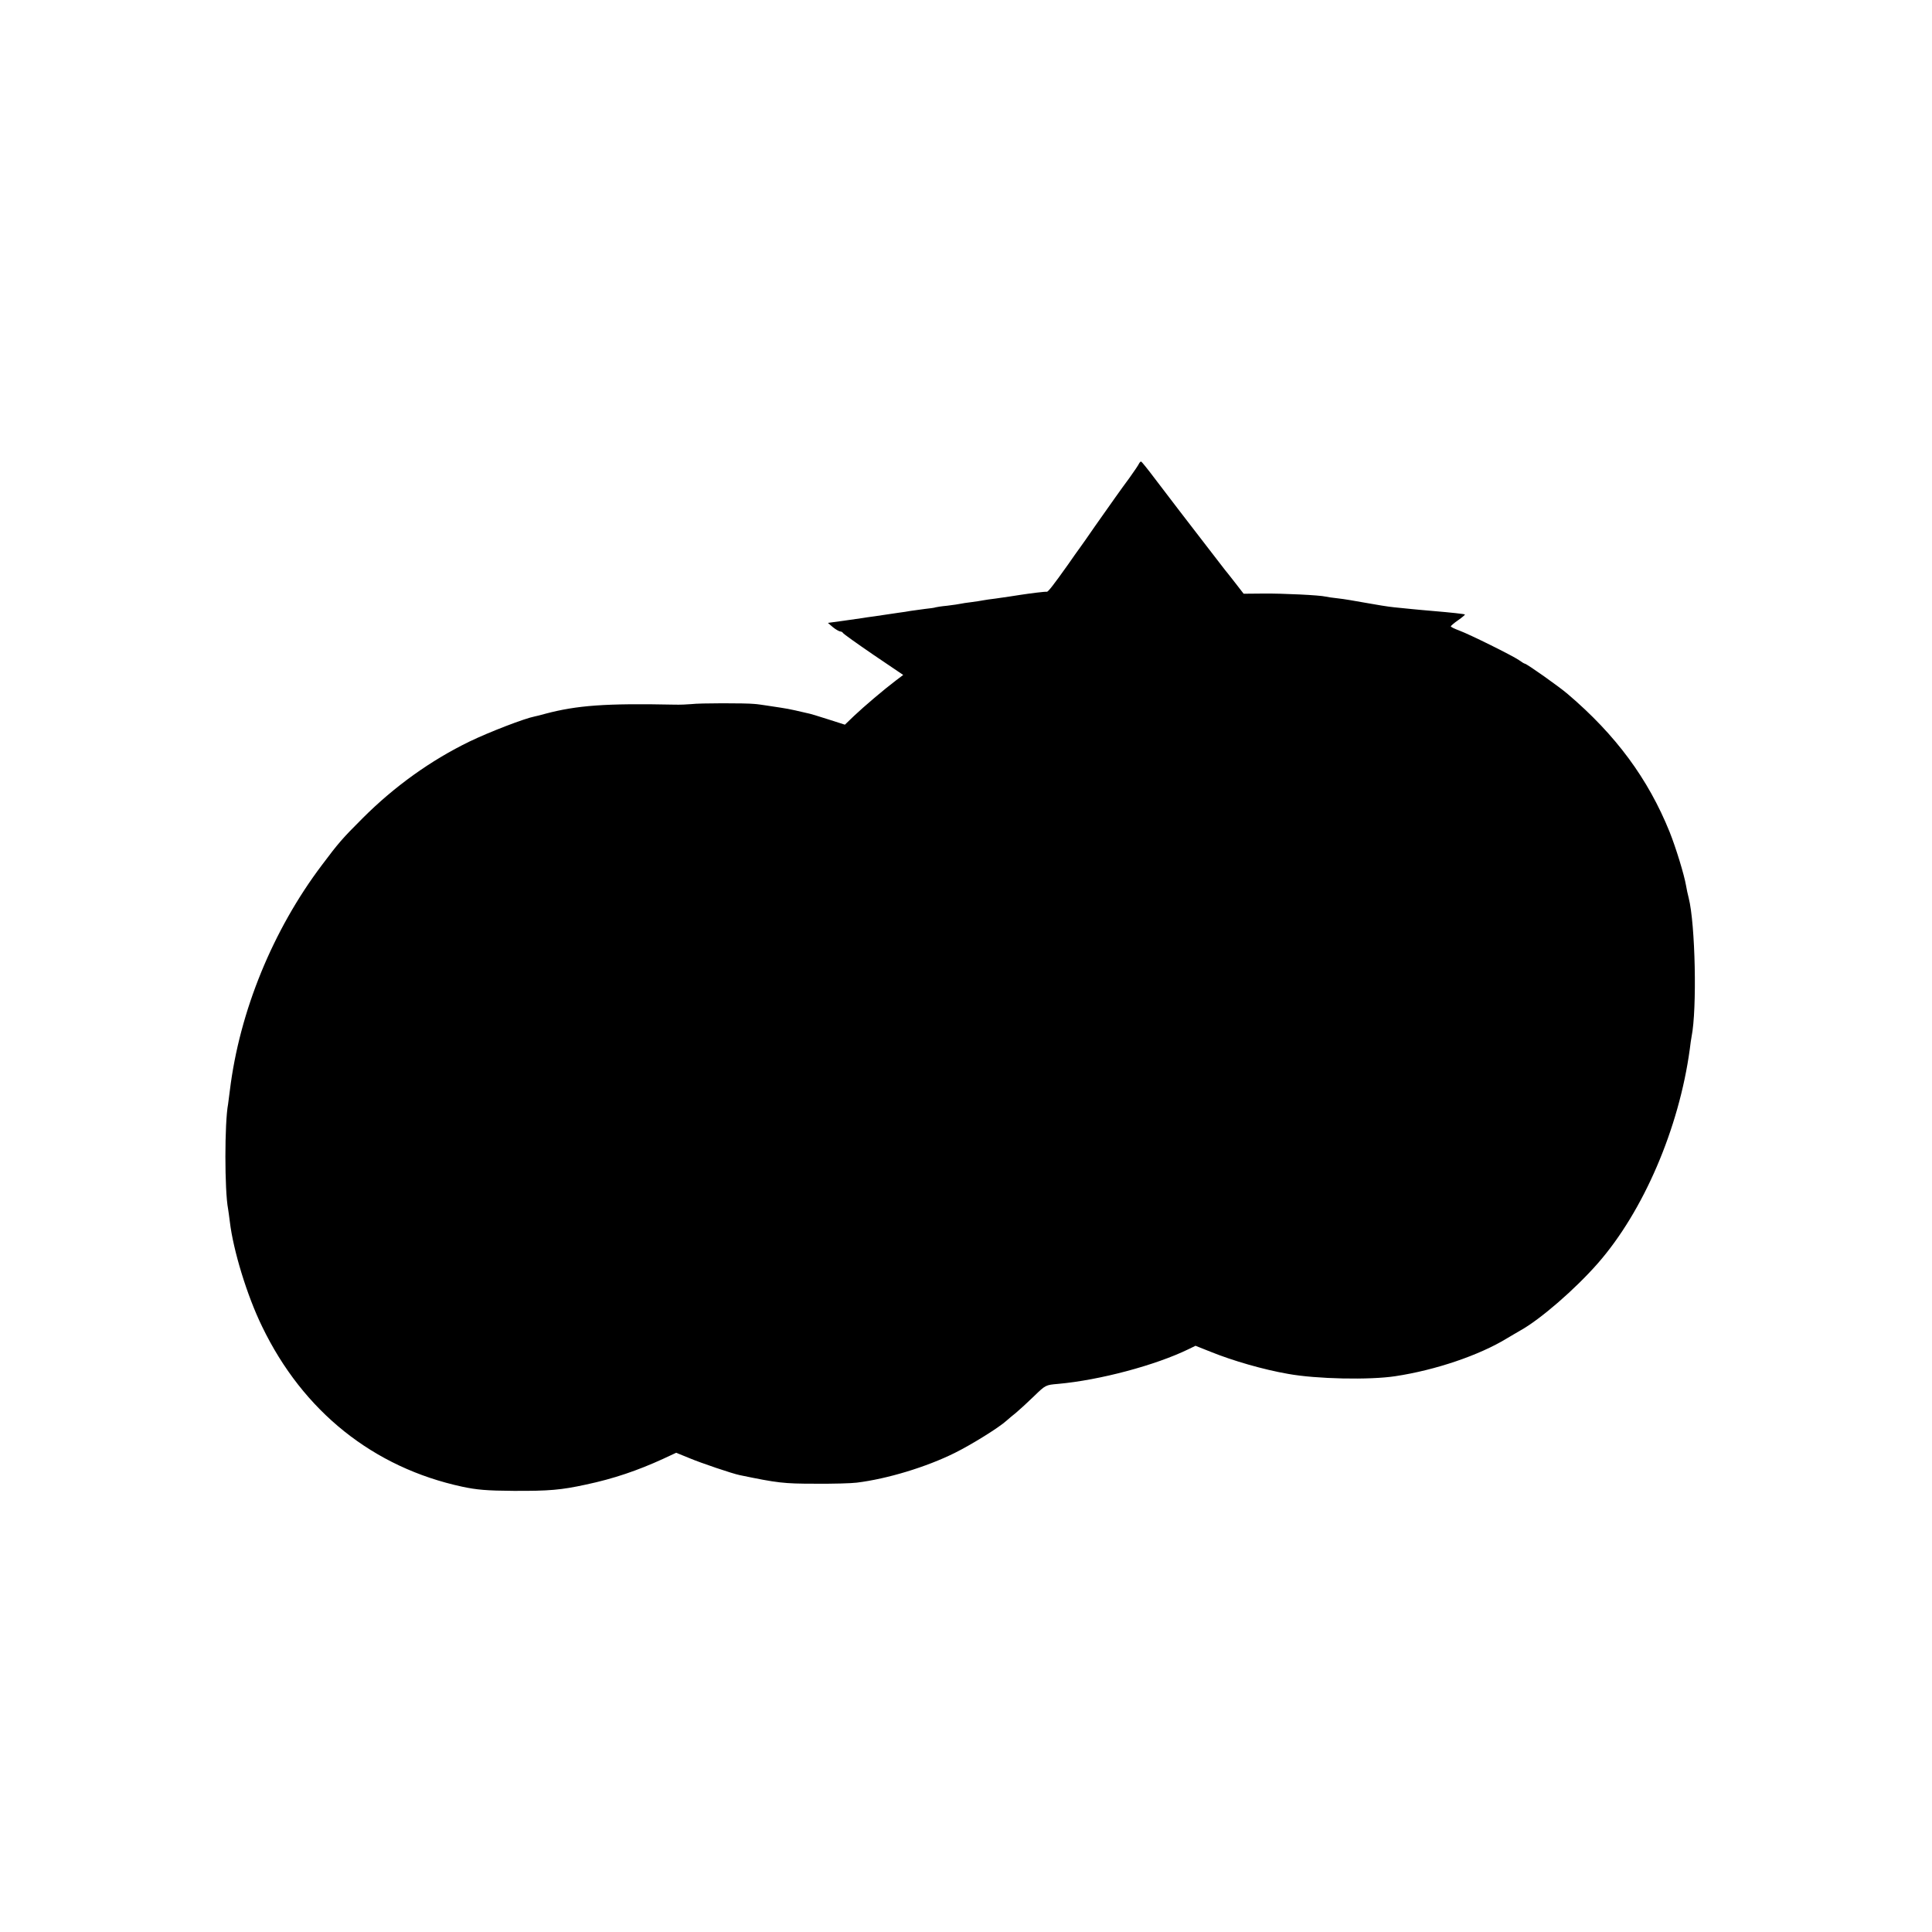
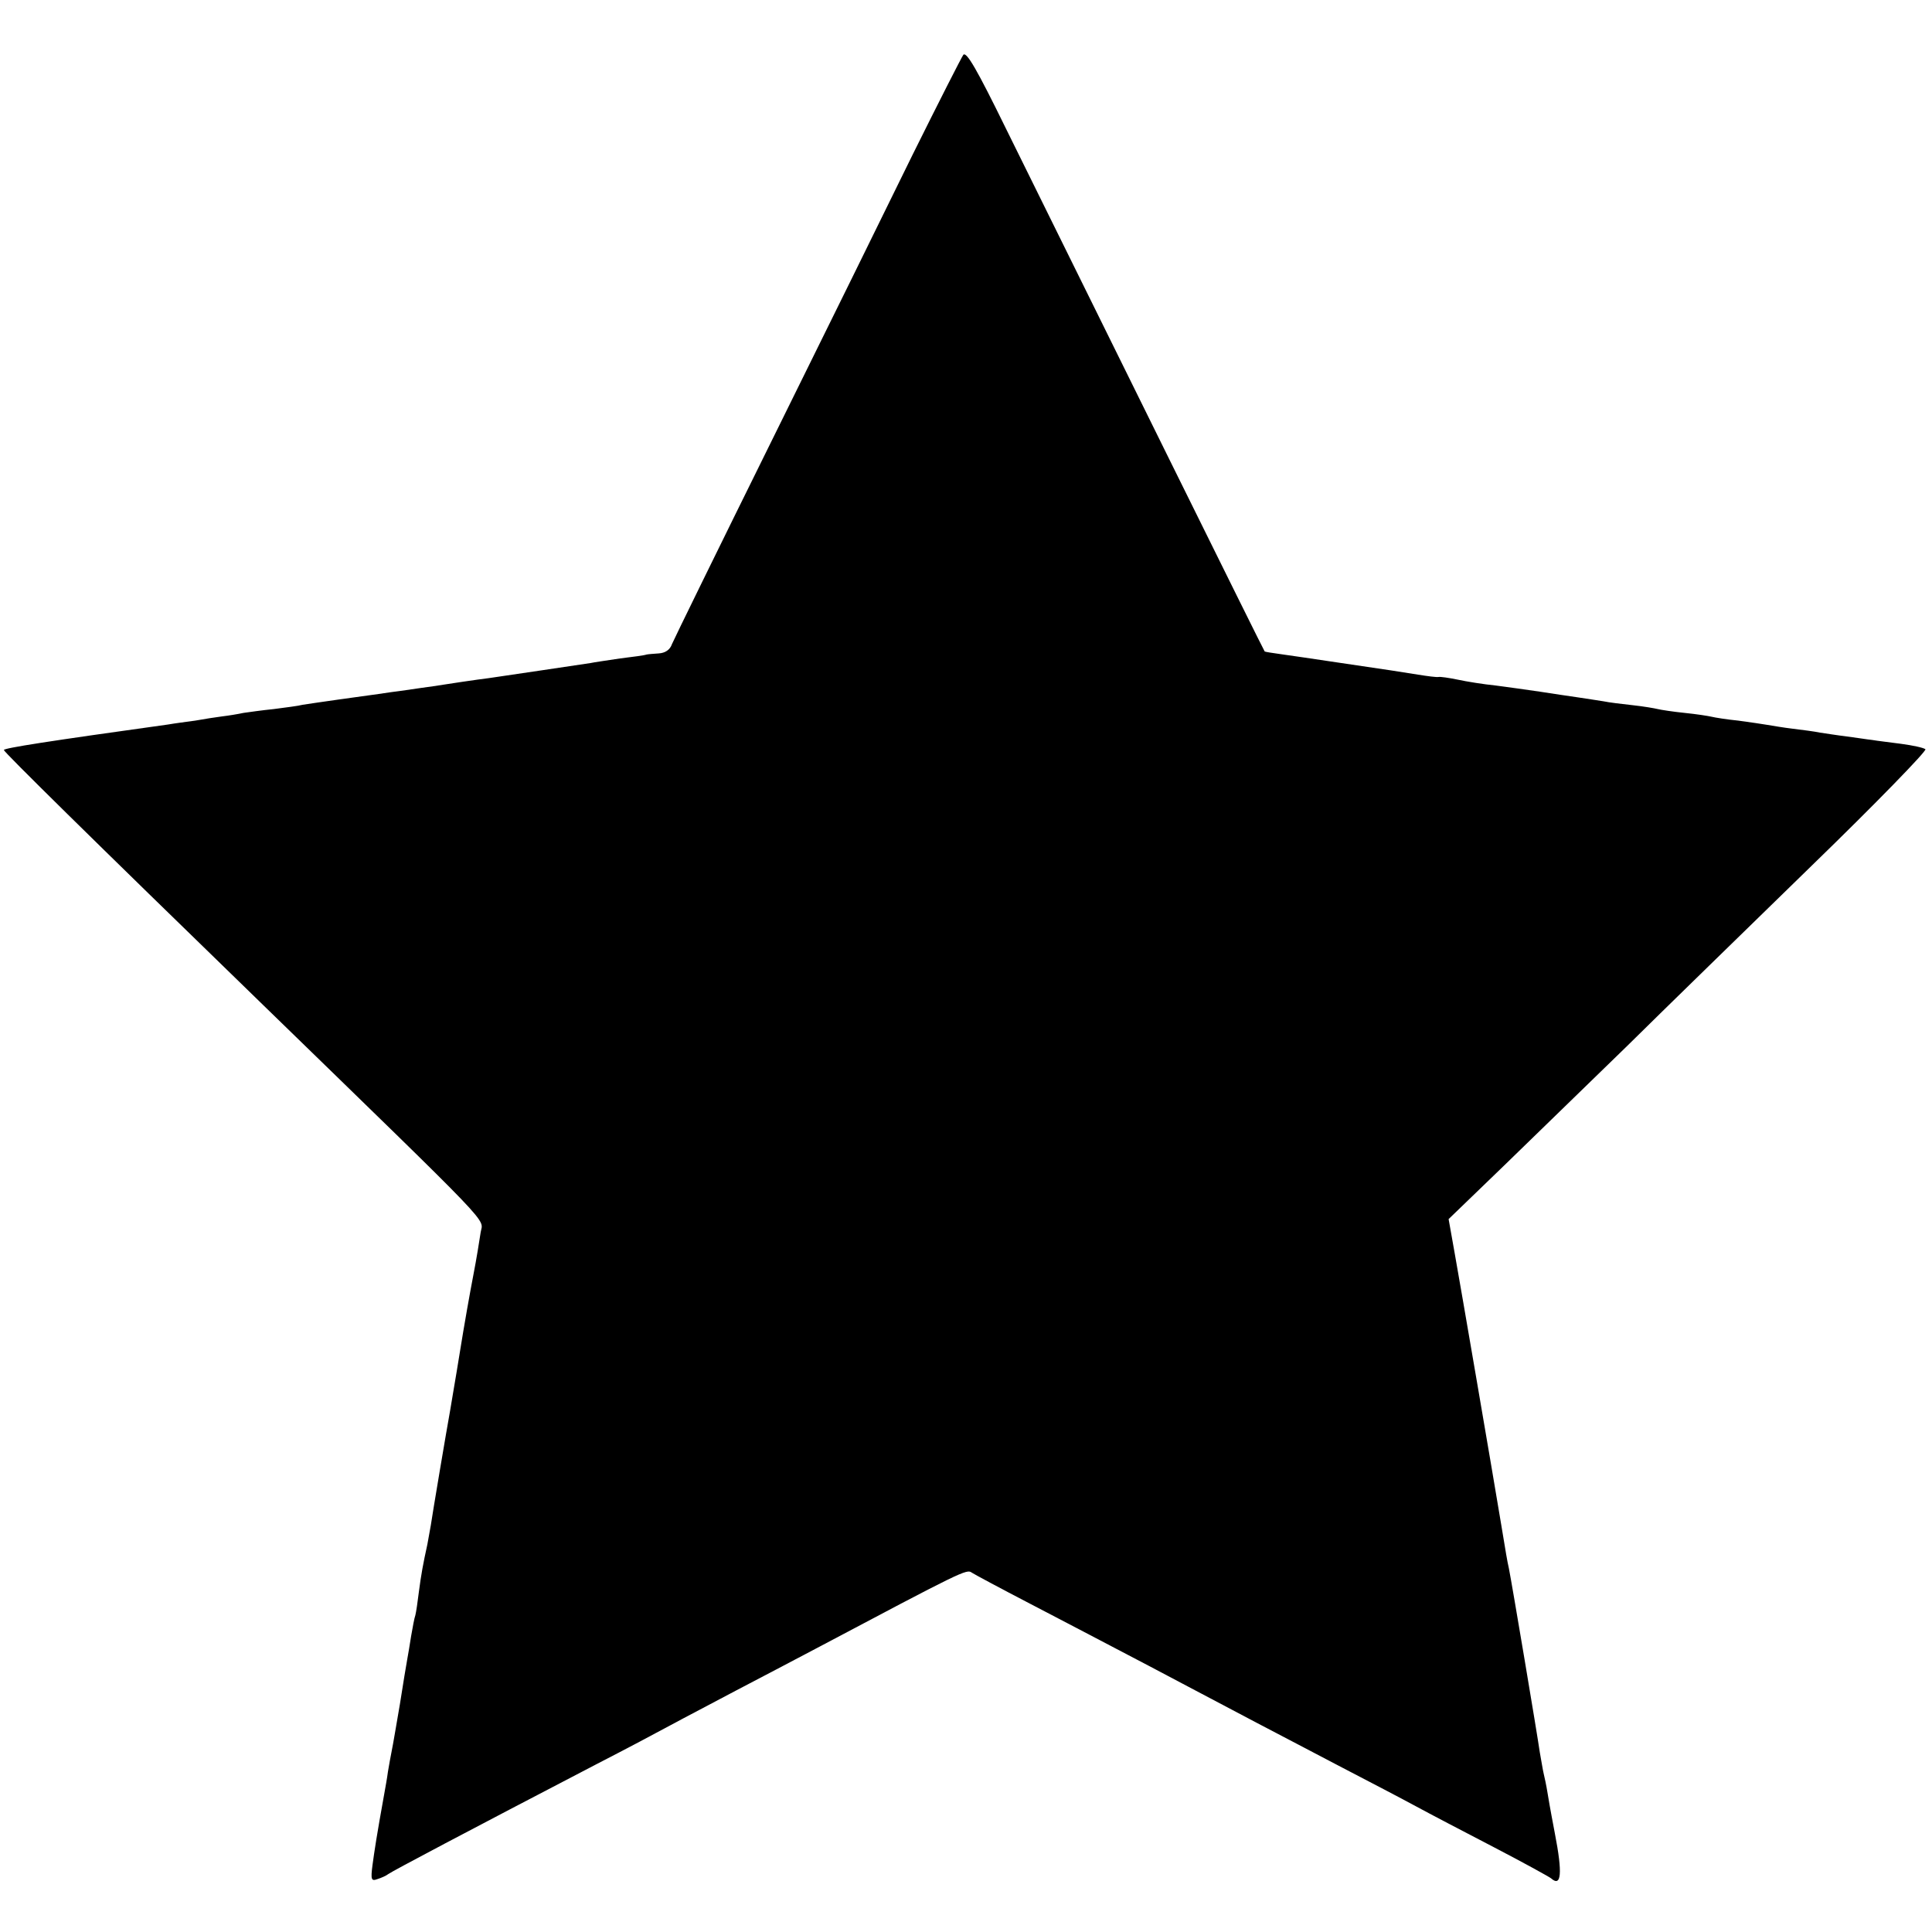
- <svg xmlns="http://www.w3.org/2000/svg" version="1.0" width="1080pt" height="1080pt" viewBox="0 0 1080 1080" preserveAspectRatio="xMidYMid meet">
-   <g transform="translate(0,1080) scale(0.1,-0.1)" fill="#000000" stroke="none">
-     <path d="M6367 8208 c-3 -7 -27 -43 -53 -79 -54 -73 -91 -126 -194 -272 -37 -54 -75 -108 -84 -120 -9 -12 -38 -53 -65 -92 -81 -114 -112 -154 -119 -153 -6 2 -94 -9 -146 -17 -31 -5 -84 -13 -141 -21 -27 -3 -59 -8 -70 -10 -11 -2 -40 -7 -65 -10 -25 -3 -52 -7 -60 -9 -8 -2 -42 -7 -75 -11 -33 -3 -62 -8 -65 -9 -3 -2 -30 -6 -60 -9 -30 -4 -66 -9 -80 -11 -14 -3 -43 -7 -65 -10 -22 -3 -49 -7 -61 -9 -12 -2 -45 -7 -74 -11 -29 -4 -60 -8 -69 -10 -9 -1 -56 -8 -105 -15 l-88 -12 28 -24 c16 -13 34 -23 41 -24 6 0 13 -4 15 -8 2 -5 78 -59 170 -122 l167 -113 -41 -31 c-65 -49 -178 -145 -234 -198 l-51 -49 -94 30 c-52 17 -105 33 -119 35 -14 3 -43 10 -65 15 -22 5 -58 12 -80 15 -22 3 -57 9 -79 12 -21 3 -52 8 -70 9 -49 5 -307 5 -351 -1 -22 -2 -65 -4 -95 -3 -386 8 -544 -4 -722 -51 -23 -7 -50 -13 -59 -15 -57 -11 -254 -87 -364 -140 -216 -105 -419 -250 -598 -429 -114 -114 -134 -137 -227 -261 -275 -364 -461 -819 -515 -1260 -4 -33 -9 -68 -10 -77 -20 -105 -20 -483 0 -586 2 -10 6 -43 10 -73 19 -159 96 -412 180 -584 229 -475 622 -789 1120 -896 80 -17 136 -22 285 -23 200 -1 267 5 405 35 156 33 290 79 432 144 l73 34 71 -29 c69 -29 244 -88 284 -96 212 -44 246 -48 420 -48 99 -1 205 2 235 6 170 21 388 87 547 166 93 46 246 141 288 179 11 10 36 31 55 46 19 16 64 57 100 92 65 63 65 63 135 69 233 21 544 104 729 194 l39 19 83 -33 c126 -51 296 -100 434 -124 159 -29 456 -35 600 -13 225 34 469 117 623 211 21 13 55 32 75 44 112 62 307 231 434 376 255 291 454 755 514 1197 3 28 8 59 10 70 31 154 21 629 -16 775 -5 19 -12 51 -15 70 -10 59 -56 210 -92 300 -120 297 -301 542 -569 770 -46 40 -230 170 -240 170 -3 0 -18 9 -33 20 -36 25 -272 142 -333 165 -27 10 -48 20 -48 24 1 3 19 19 41 34 23 16 39 30 38 32 -4 3 -77 11 -184 20 -38 3 -88 8 -110 10 -22 2 -67 7 -100 10 -33 3 -105 15 -160 25 -55 10 -125 22 -155 25 -30 3 -62 8 -70 10 -31 8 -239 18 -346 17 l-112 -1 -48 62 c-27 34 -52 67 -57 72 -14 19 -172 222 -252 327 -44 57 -109 143 -145 190 -36 48 -68 87 -71 88 -4 0 -9 -6 -12 -12z" />
+ <svg xmlns="http://www.w3.org/2000/svg" version="1.0" width="500pt" height="500pt" viewBox="0 0 500 500" preserveAspectRatio="xMidYMid meet">
+   <g transform="translate(0,500) scale(0.1,-0.1)" fill="#000000" stroke="none">
+     <path d="M2493 4858 c-5 -7 -64 -123 -131 -258 -66 -135 -231 -470 -367 -745 -136 -275 -251 -510 -256 -522 -5 -15 -18 -23 -34 -24 -14 -1 -28 -2 -32 -3 -5 -2 -35 -6 -68 -10 -33 -5 -68 -10 -77 -12 -18 -3 -230 -34 -263 -39 -26 -3 -113 -16 -144 -21 -13 -2 -45 -6 -70 -10 -25 -3 -57 -8 -71 -10 -14 -2 -59 -8 -101 -14 -41 -6 -85 -12 -96 -14 -11 -3 -44 -7 -74 -11 -30 -3 -65 -8 -79 -10 -14 -3 -38 -7 -55 -9 -16 -2 -48 -7 -70 -11 -22 -3 -53 -7 -70 -10 -309 -43 -425 -61 -425 -66 0 -5 218 -220 671 -660 610 -593 569 -550 563 -588 -3 -20 -11 -70 -19 -111 -8 -41 -24 -131 -35 -200 -11 -69 -23 -136 -25 -150 -9 -49 -47 -275 -50 -297 -2 -12 -6 -34 -9 -50 -11 -50 -16 -77 -22 -123 -3 -25 -7 -52 -9 -60 -3 -8 -7 -32 -11 -54 -3 -21 -8 -48 -10 -60 -2 -11 -11 -64 -19 -116 -9 -52 -18 -106 -21 -120 -3 -14 -7 -38 -10 -55 -2 -16 -7 -43 -10 -60 -19 -105 -25 -145 -30 -182 -5 -38 -3 -42 13 -36 10 3 23 9 28 13 11 8 202 109 540 285 72 37 157 82 190 100 33 18 110 58 170 90 61 32 151 79 200 105 387 205 397 210 410 200 6 -4 73 -40 150 -80 77 -40 176 -92 220 -115 44 -23 130 -68 190 -100 61 -32 142 -75 180 -95 39 -20 133 -70 210 -110 77 -40 167 -87 200 -105 33 -18 123 -65 200 -105 77 -40 144 -77 149 -81 27 -24 30 13 10 116 -5 27 -12 62 -19 105 -3 19 -8 42 -10 50 -2 8 -6 33 -10 55 -6 43 -72 436 -80 476 -5 22 -7 36 -20 114 -21 127 -107 628 -120 700 l-16 90 143 138 c79 77 222 216 319 310 96 95 311 304 477 466 167 162 299 298 295 302 -5 4 -33 10 -63 14 -30 4 -64 8 -75 10 -11 1 -41 6 -65 9 -25 3 -56 8 -70 10 -14 3 -45 7 -70 10 -25 3 -54 8 -66 10 -12 2 -45 7 -75 11 -30 3 -61 8 -69 10 -8 2 -40 7 -70 10 -30 3 -62 8 -70 10 -8 2 -37 7 -65 10 -27 3 -61 7 -75 10 -14 2 -43 7 -65 10 -22 3 -67 10 -100 15 -33 5 -85 12 -115 16 -30 3 -74 10 -97 15 -24 5 -46 8 -50 7 -5 -1 -28 2 -53 6 -25 4 -56 9 -70 11 -14 2 -74 11 -135 20 -60 9 -128 19 -150 22 -22 3 -41 6 -42 7 -2 1 -432 872 -670 1354 -74 151 -102 200 -110 190z" />
  </g>
</svg>
